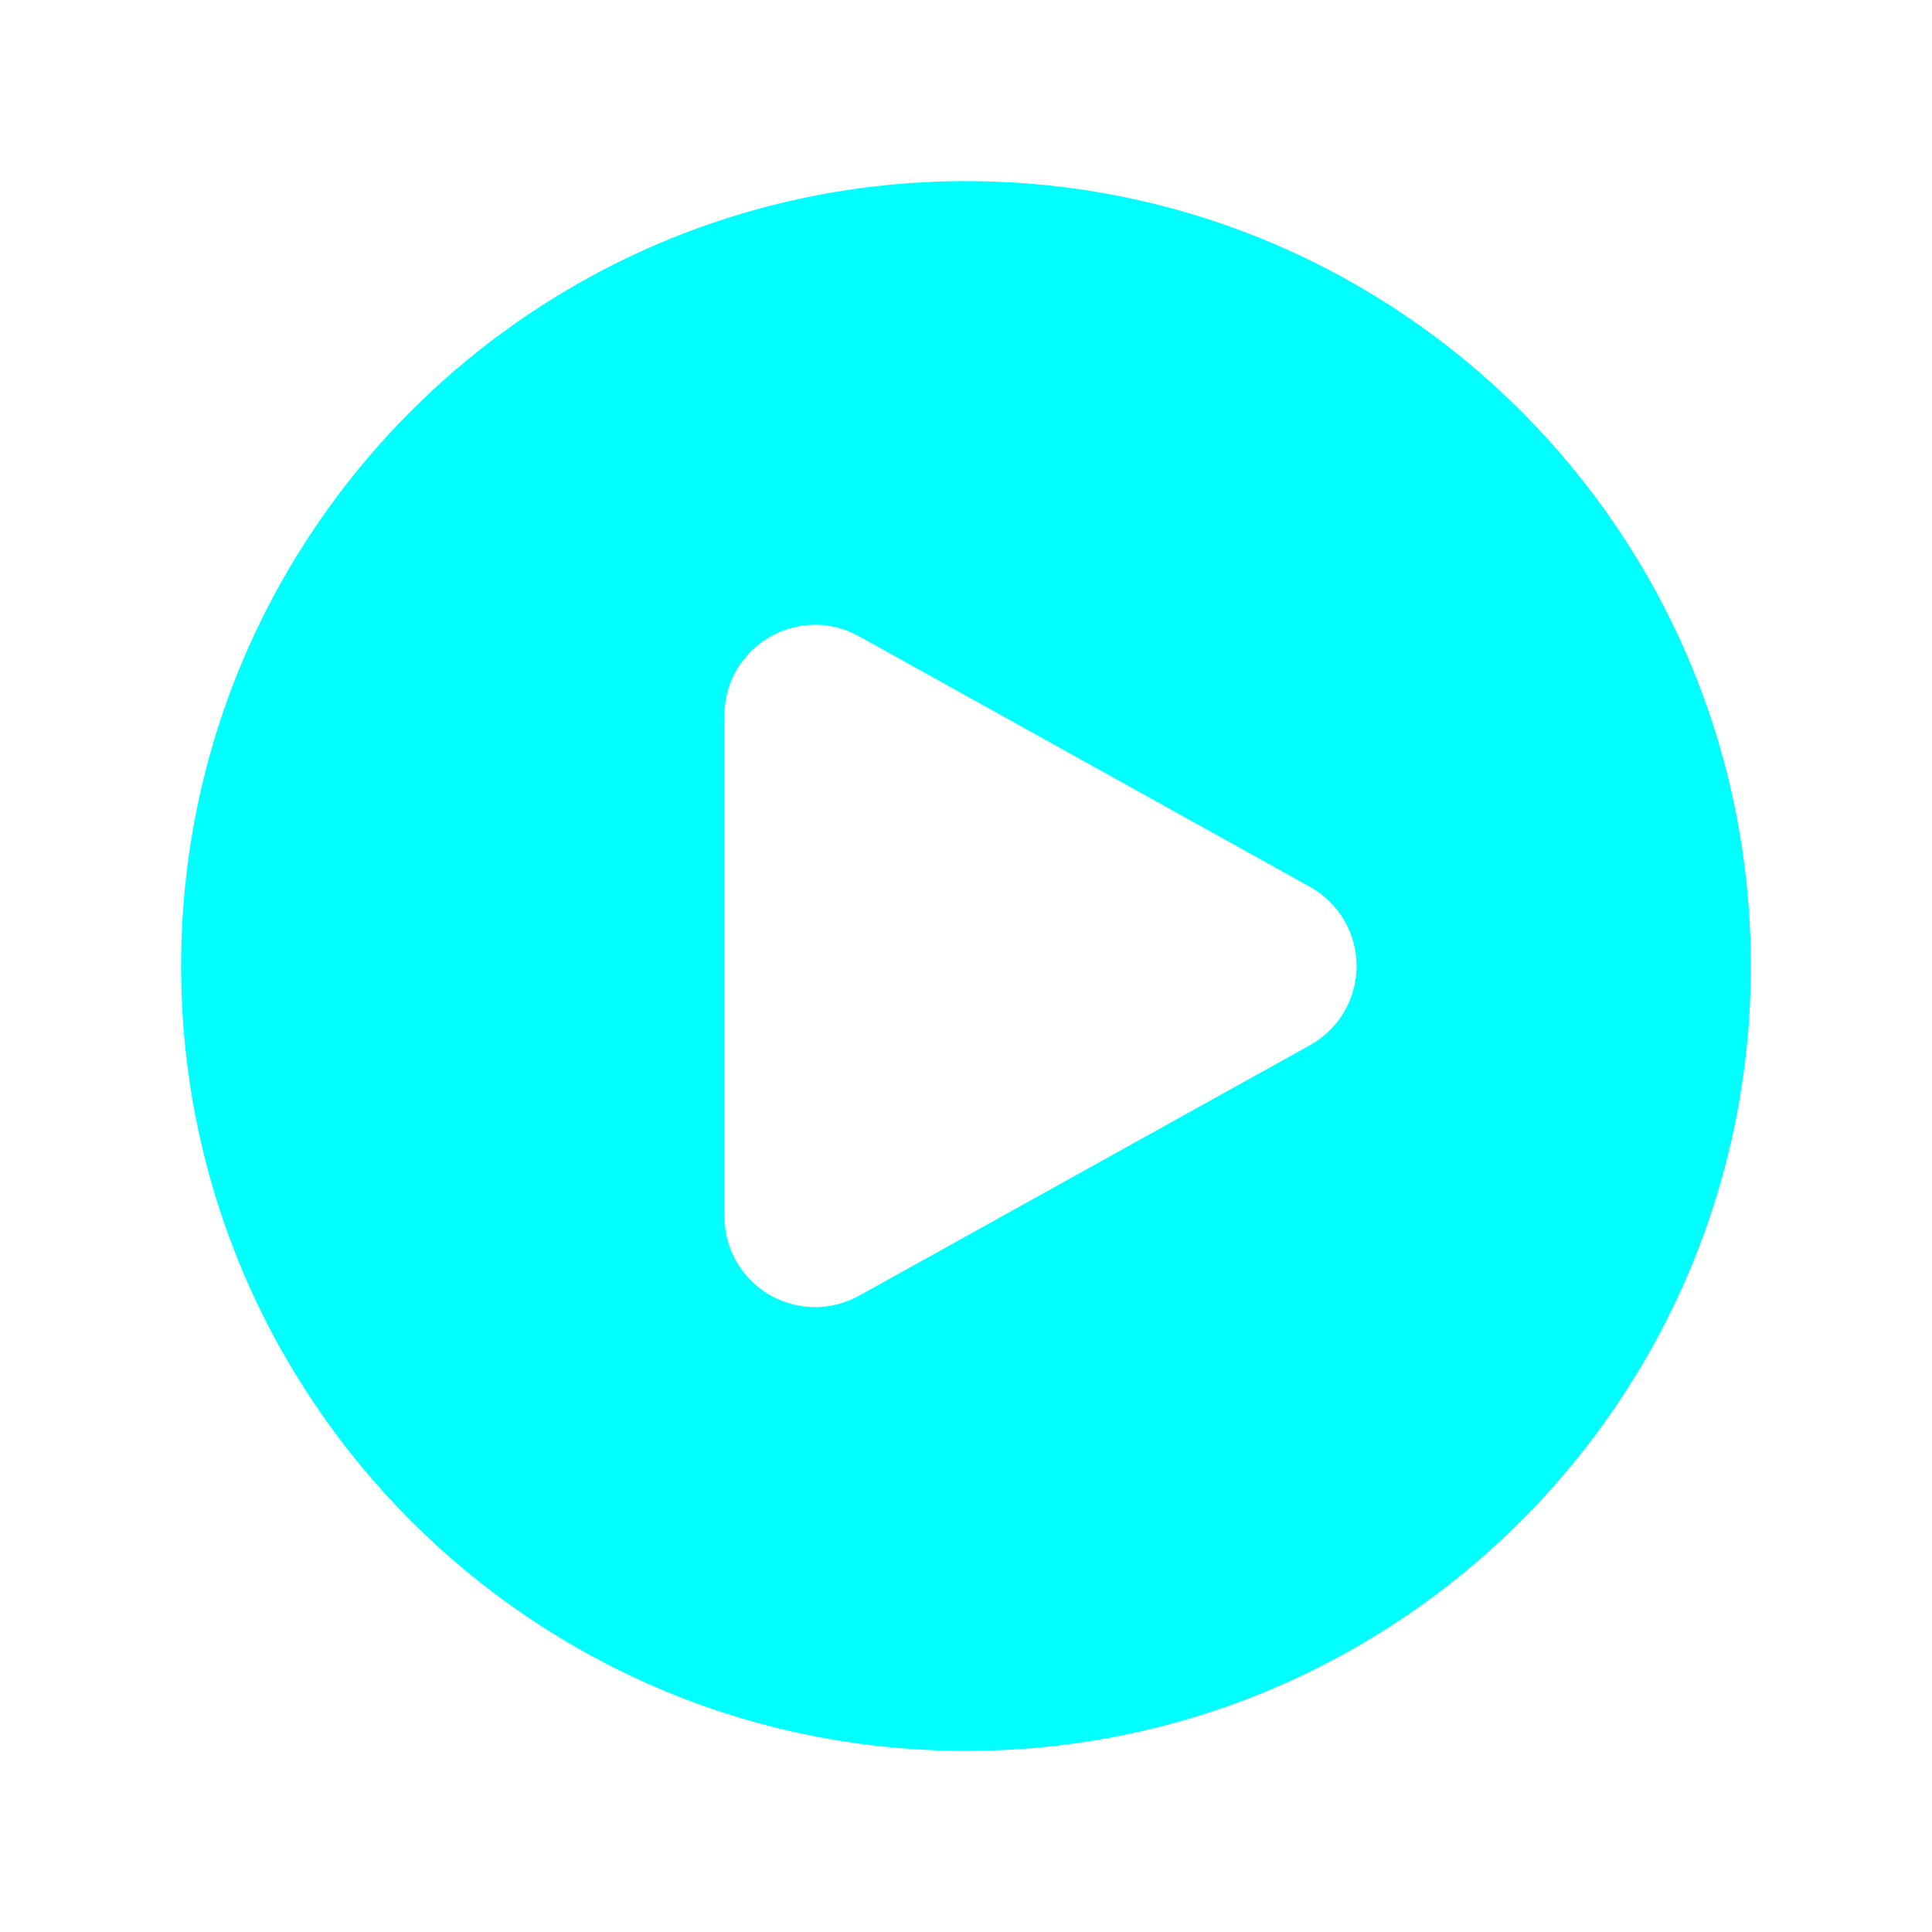
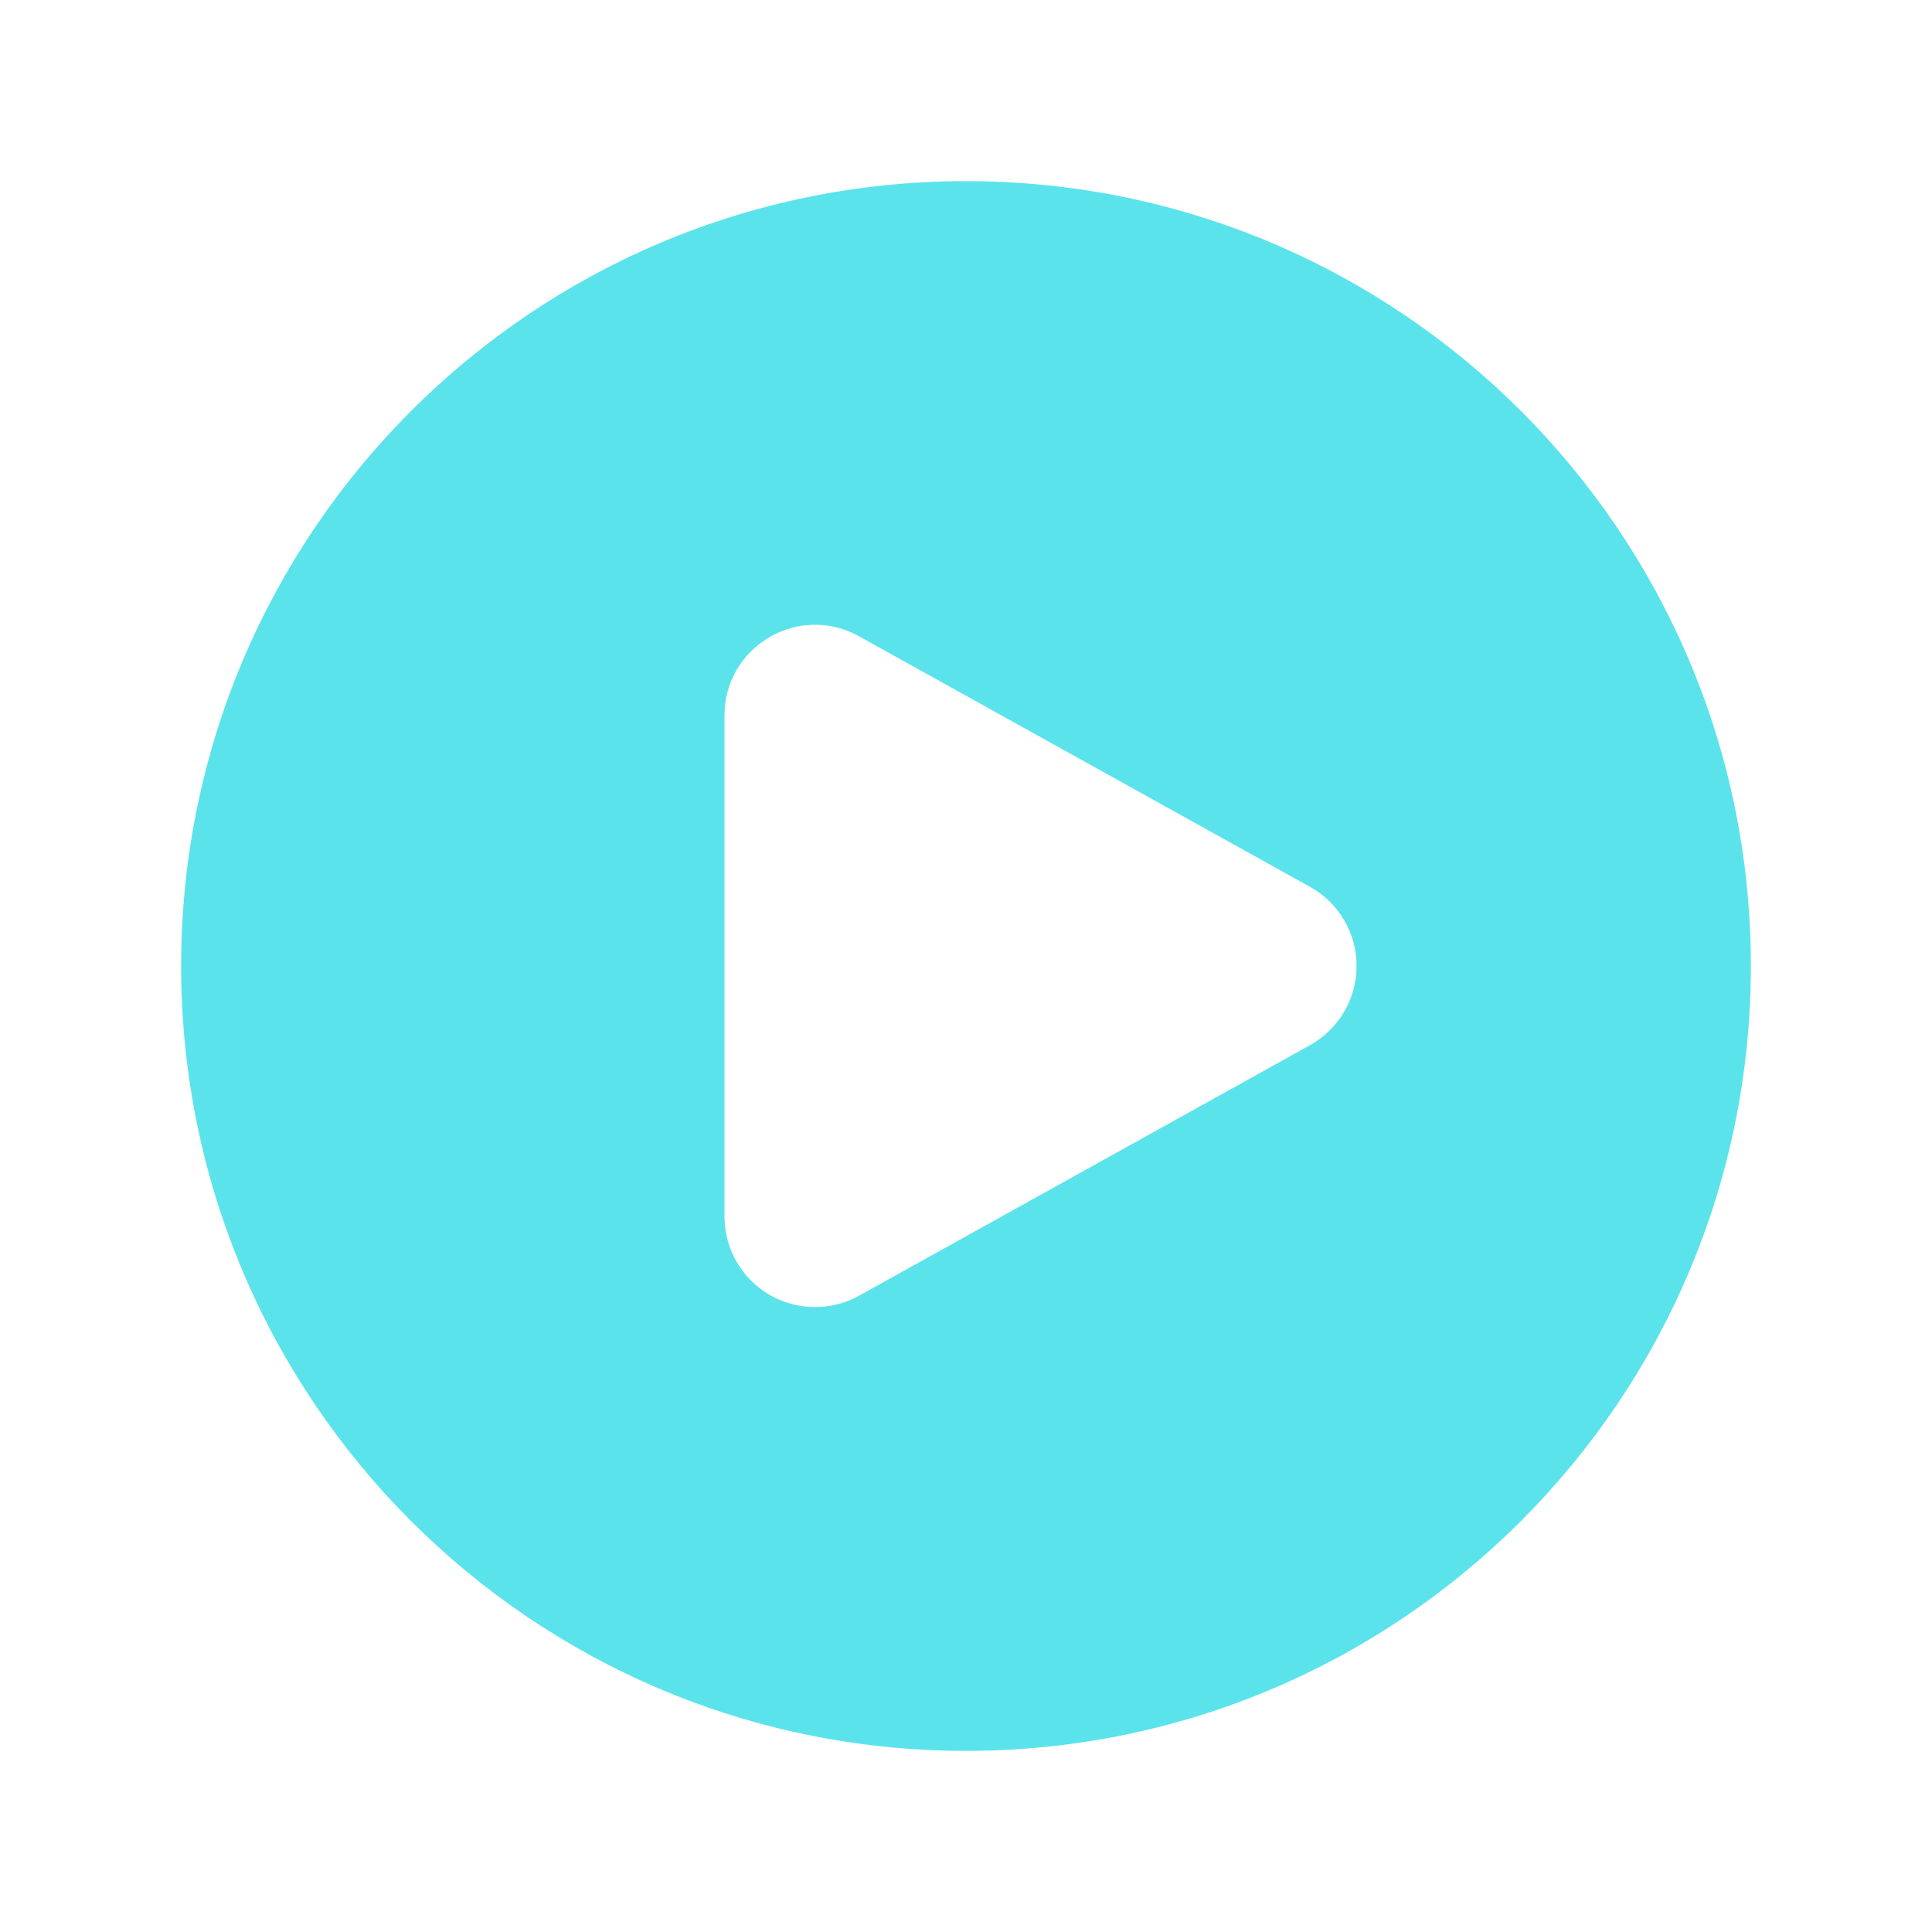
- <svg xmlns="http://www.w3.org/2000/svg" viewBox="0 0 24 24" fill="aqua" class="w-6 h-6">
+ <svg xmlns="http://www.w3.org/2000/svg" viewBox="0 0 24 24" fill="rgb(91, 227, 236)" class="w-6 h-6">
  <path fill-rule="evenodd" d="M2.25 12c0-5.385 4.365-9.75 9.75-9.75s9.75 4.365 9.75 9.75-4.365 9.75-9.75 9.75S2.25 17.385 2.25 12zm14.024-.983a1.125 1.125 0 010 1.966l-5.603 3.113A1.125 1.125 0 019 15.113V8.887c0-.857.921-1.4 1.671-.983l5.603 3.113z" clip-rule="evenodd" />
</svg>
